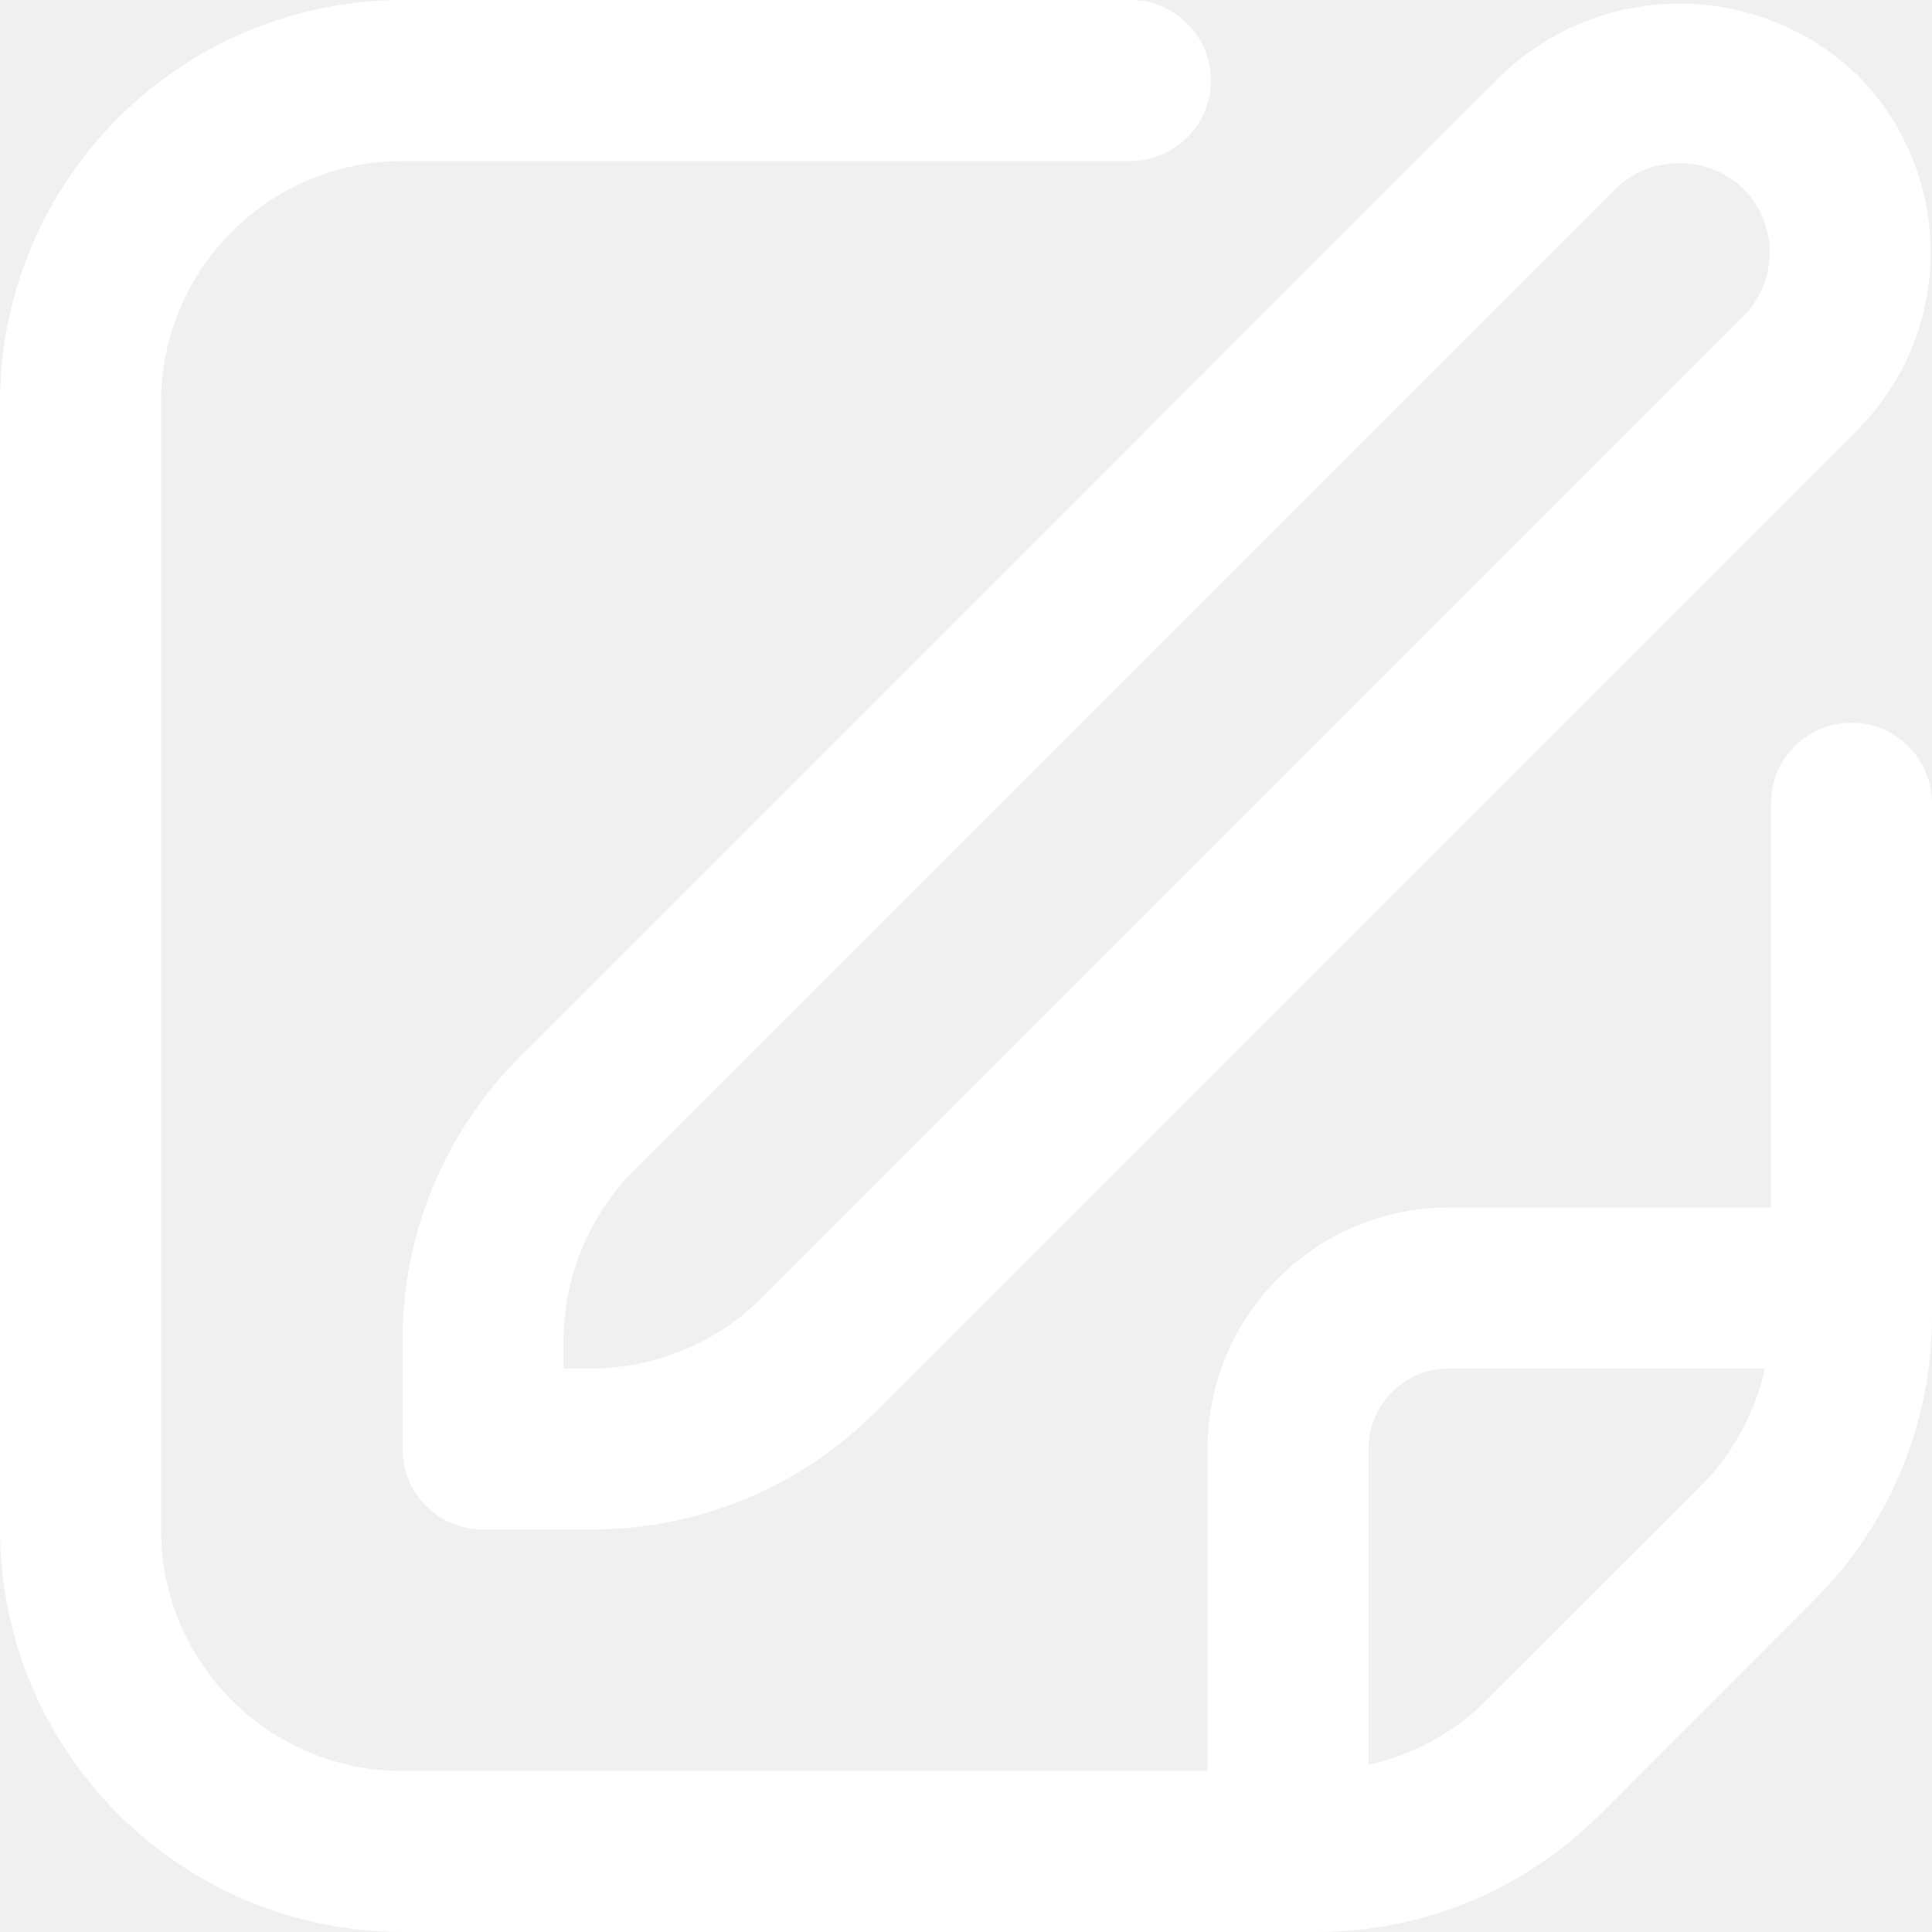
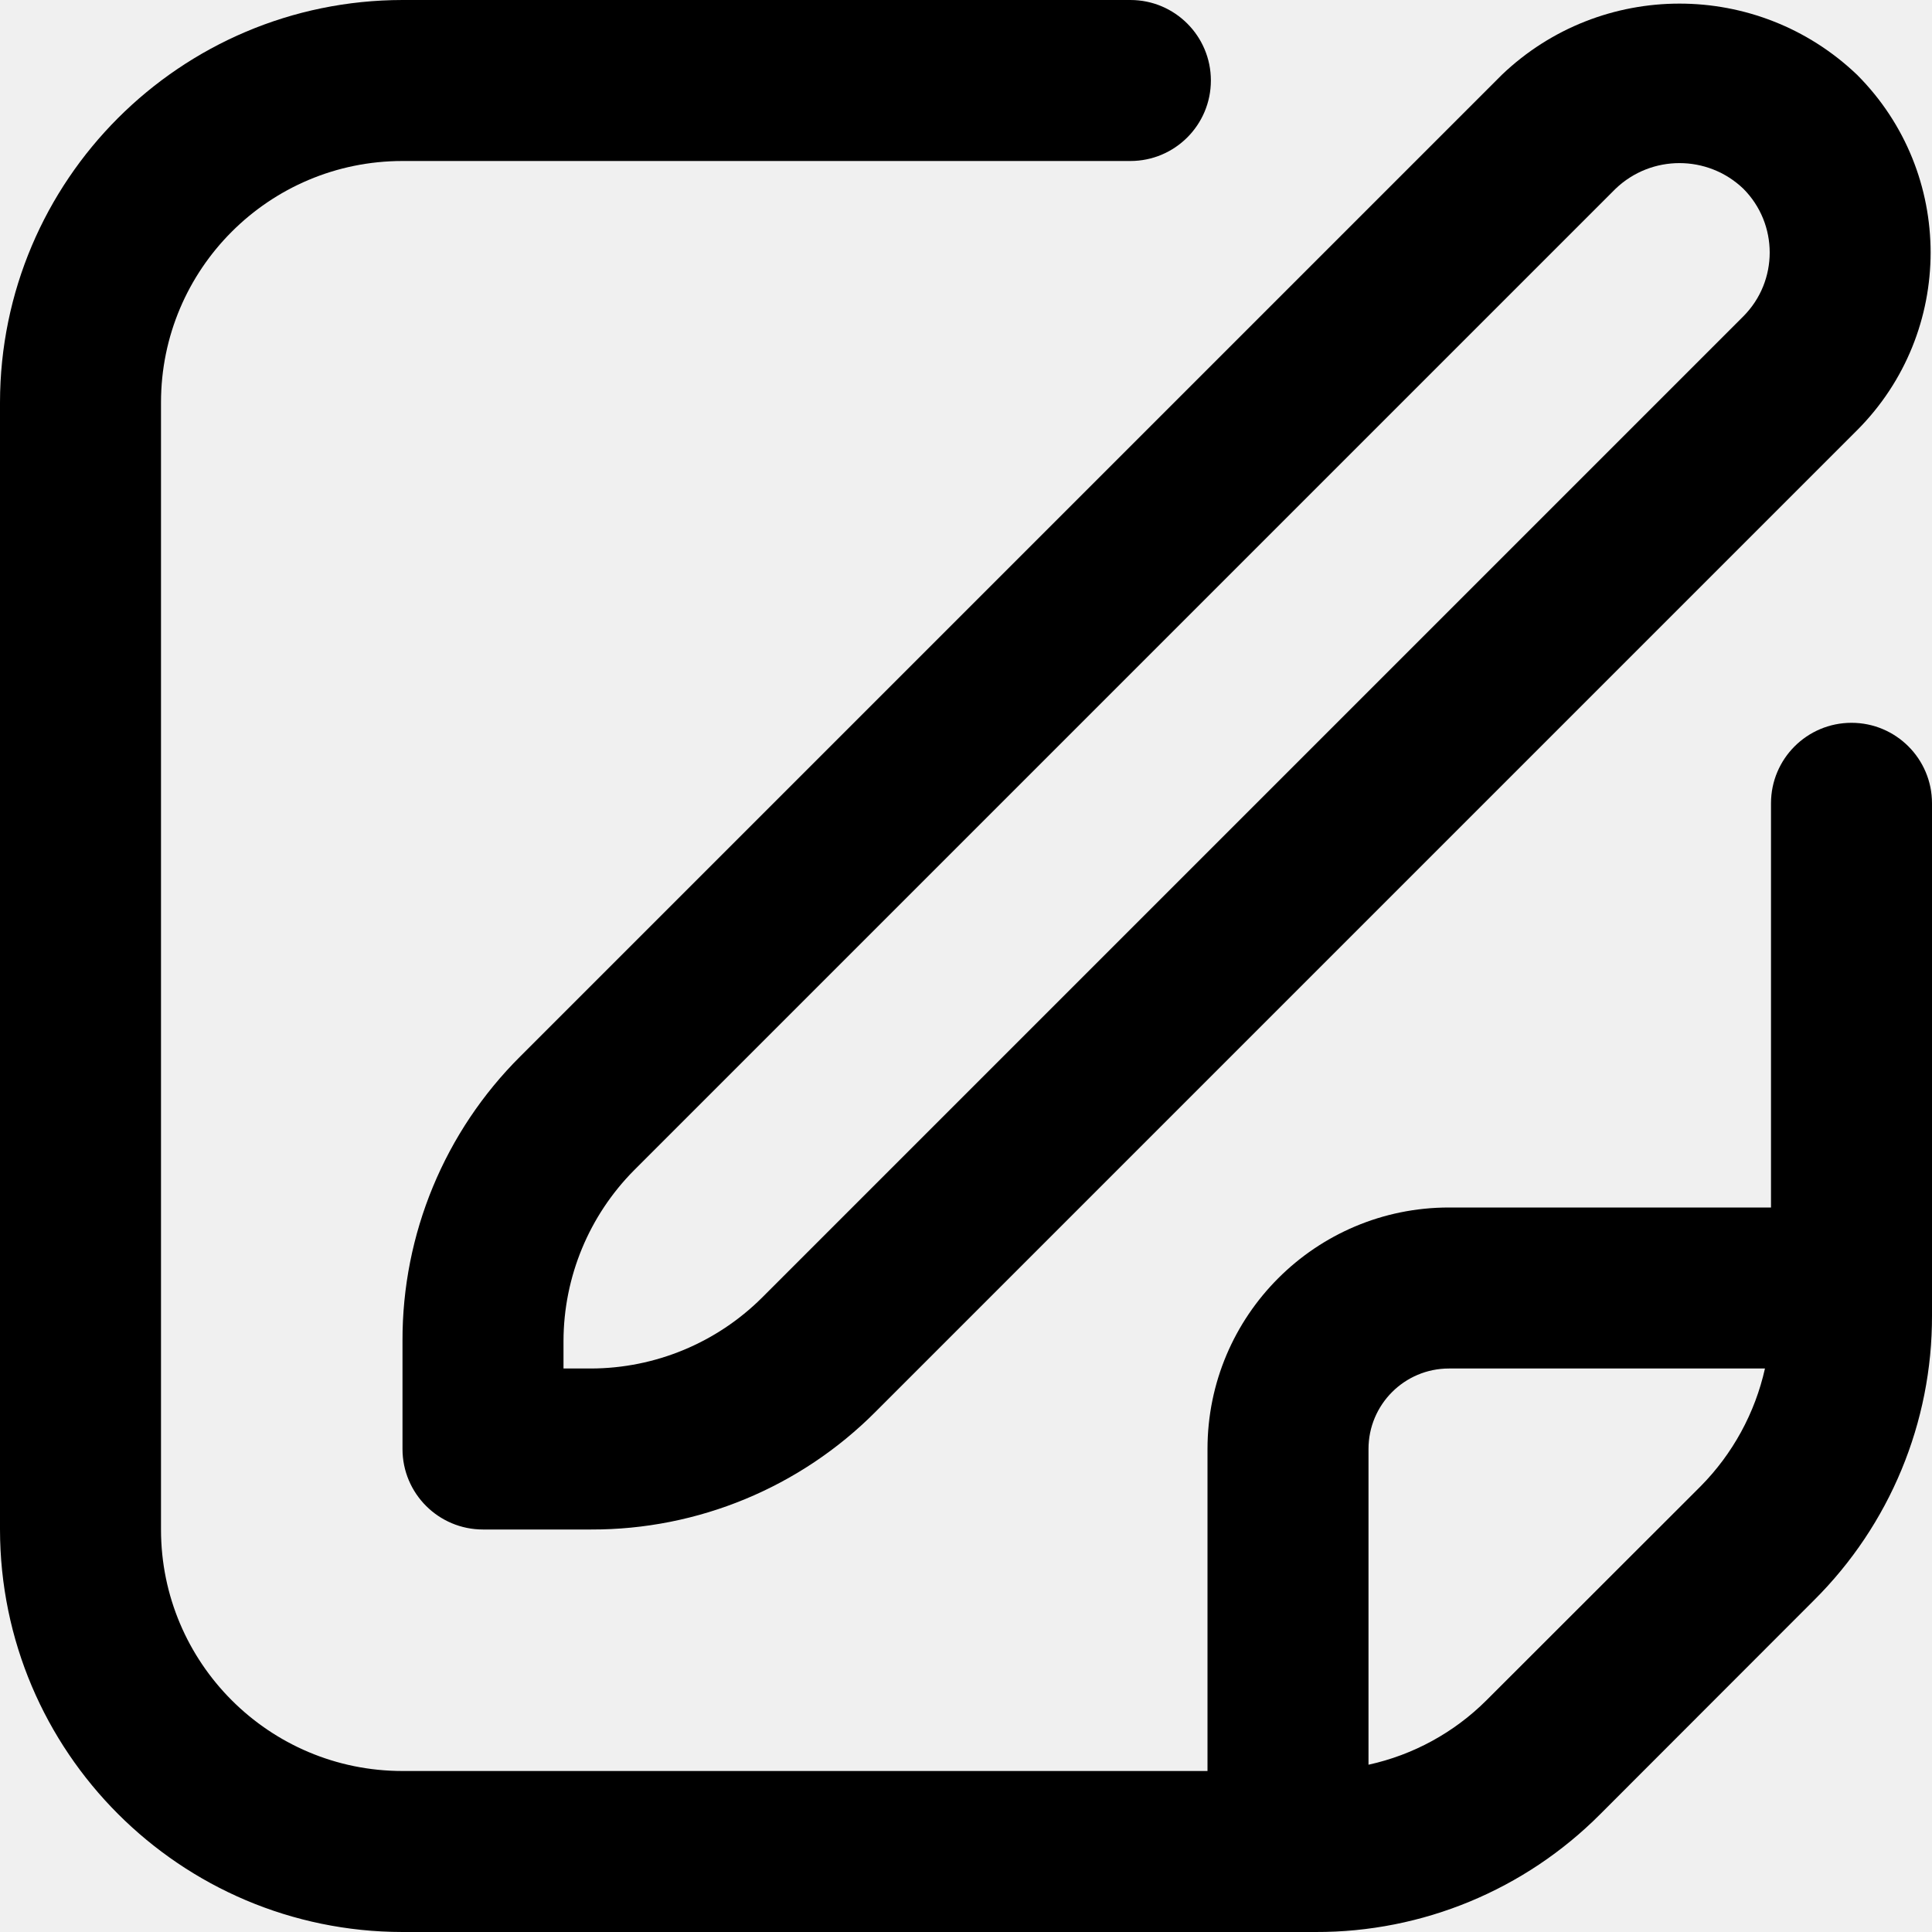
- <svg xmlns="http://www.w3.org/2000/svg" id="Outline" viewBox="0 0 24 24" width="512" height="512" fill="white">
+ <svg xmlns="http://www.w3.org/2000/svg" id="Outline" viewBox="0 0 24 24" width="512" height="512">
  <path d="M18.656.93,6.464,13.122A4.966,4.966,0,0,0,5,16.657V18a1,1,0,0,0,1,1H7.343a4.966,4.966,0,0,0,3.535-1.464L23.07,5.344a3.125,3.125,0,0,0,0-4.414A3.194,3.194,0,0,0,18.656.93Zm3,3L9.464,16.122A3.02,3.02,0,0,1,7.343,17H7v-.343a3.02,3.02,0,0,1,.878-2.121L20.07,2.344a1.148,1.148,0,0,1,1.586,0A1.123,1.123,0,0,1,21.656,3.93Z" />
  <path d="M23,8.979a1,1,0,0,0-1,1V15H18a3,3,0,0,0-3,3v4H5a3,3,0,0,1-3-3V5A3,3,0,0,1,5,2h9.042a1,1,0,0,0,0-2H5A5.006,5.006,0,0,0,0,5V19a5.006,5.006,0,0,0,5,5H16.343a4.968,4.968,0,0,0,3.536-1.464l2.656-2.658A4.968,4.968,0,0,0,24,16.343V9.979A1,1,0,0,0,23,8.979ZM18.465,21.122a2.975,2.975,0,0,1-1.465.8V18a1,1,0,0,1,1-1h3.925a3.016,3.016,0,0,1-.8,1.464Z" />
</svg>
